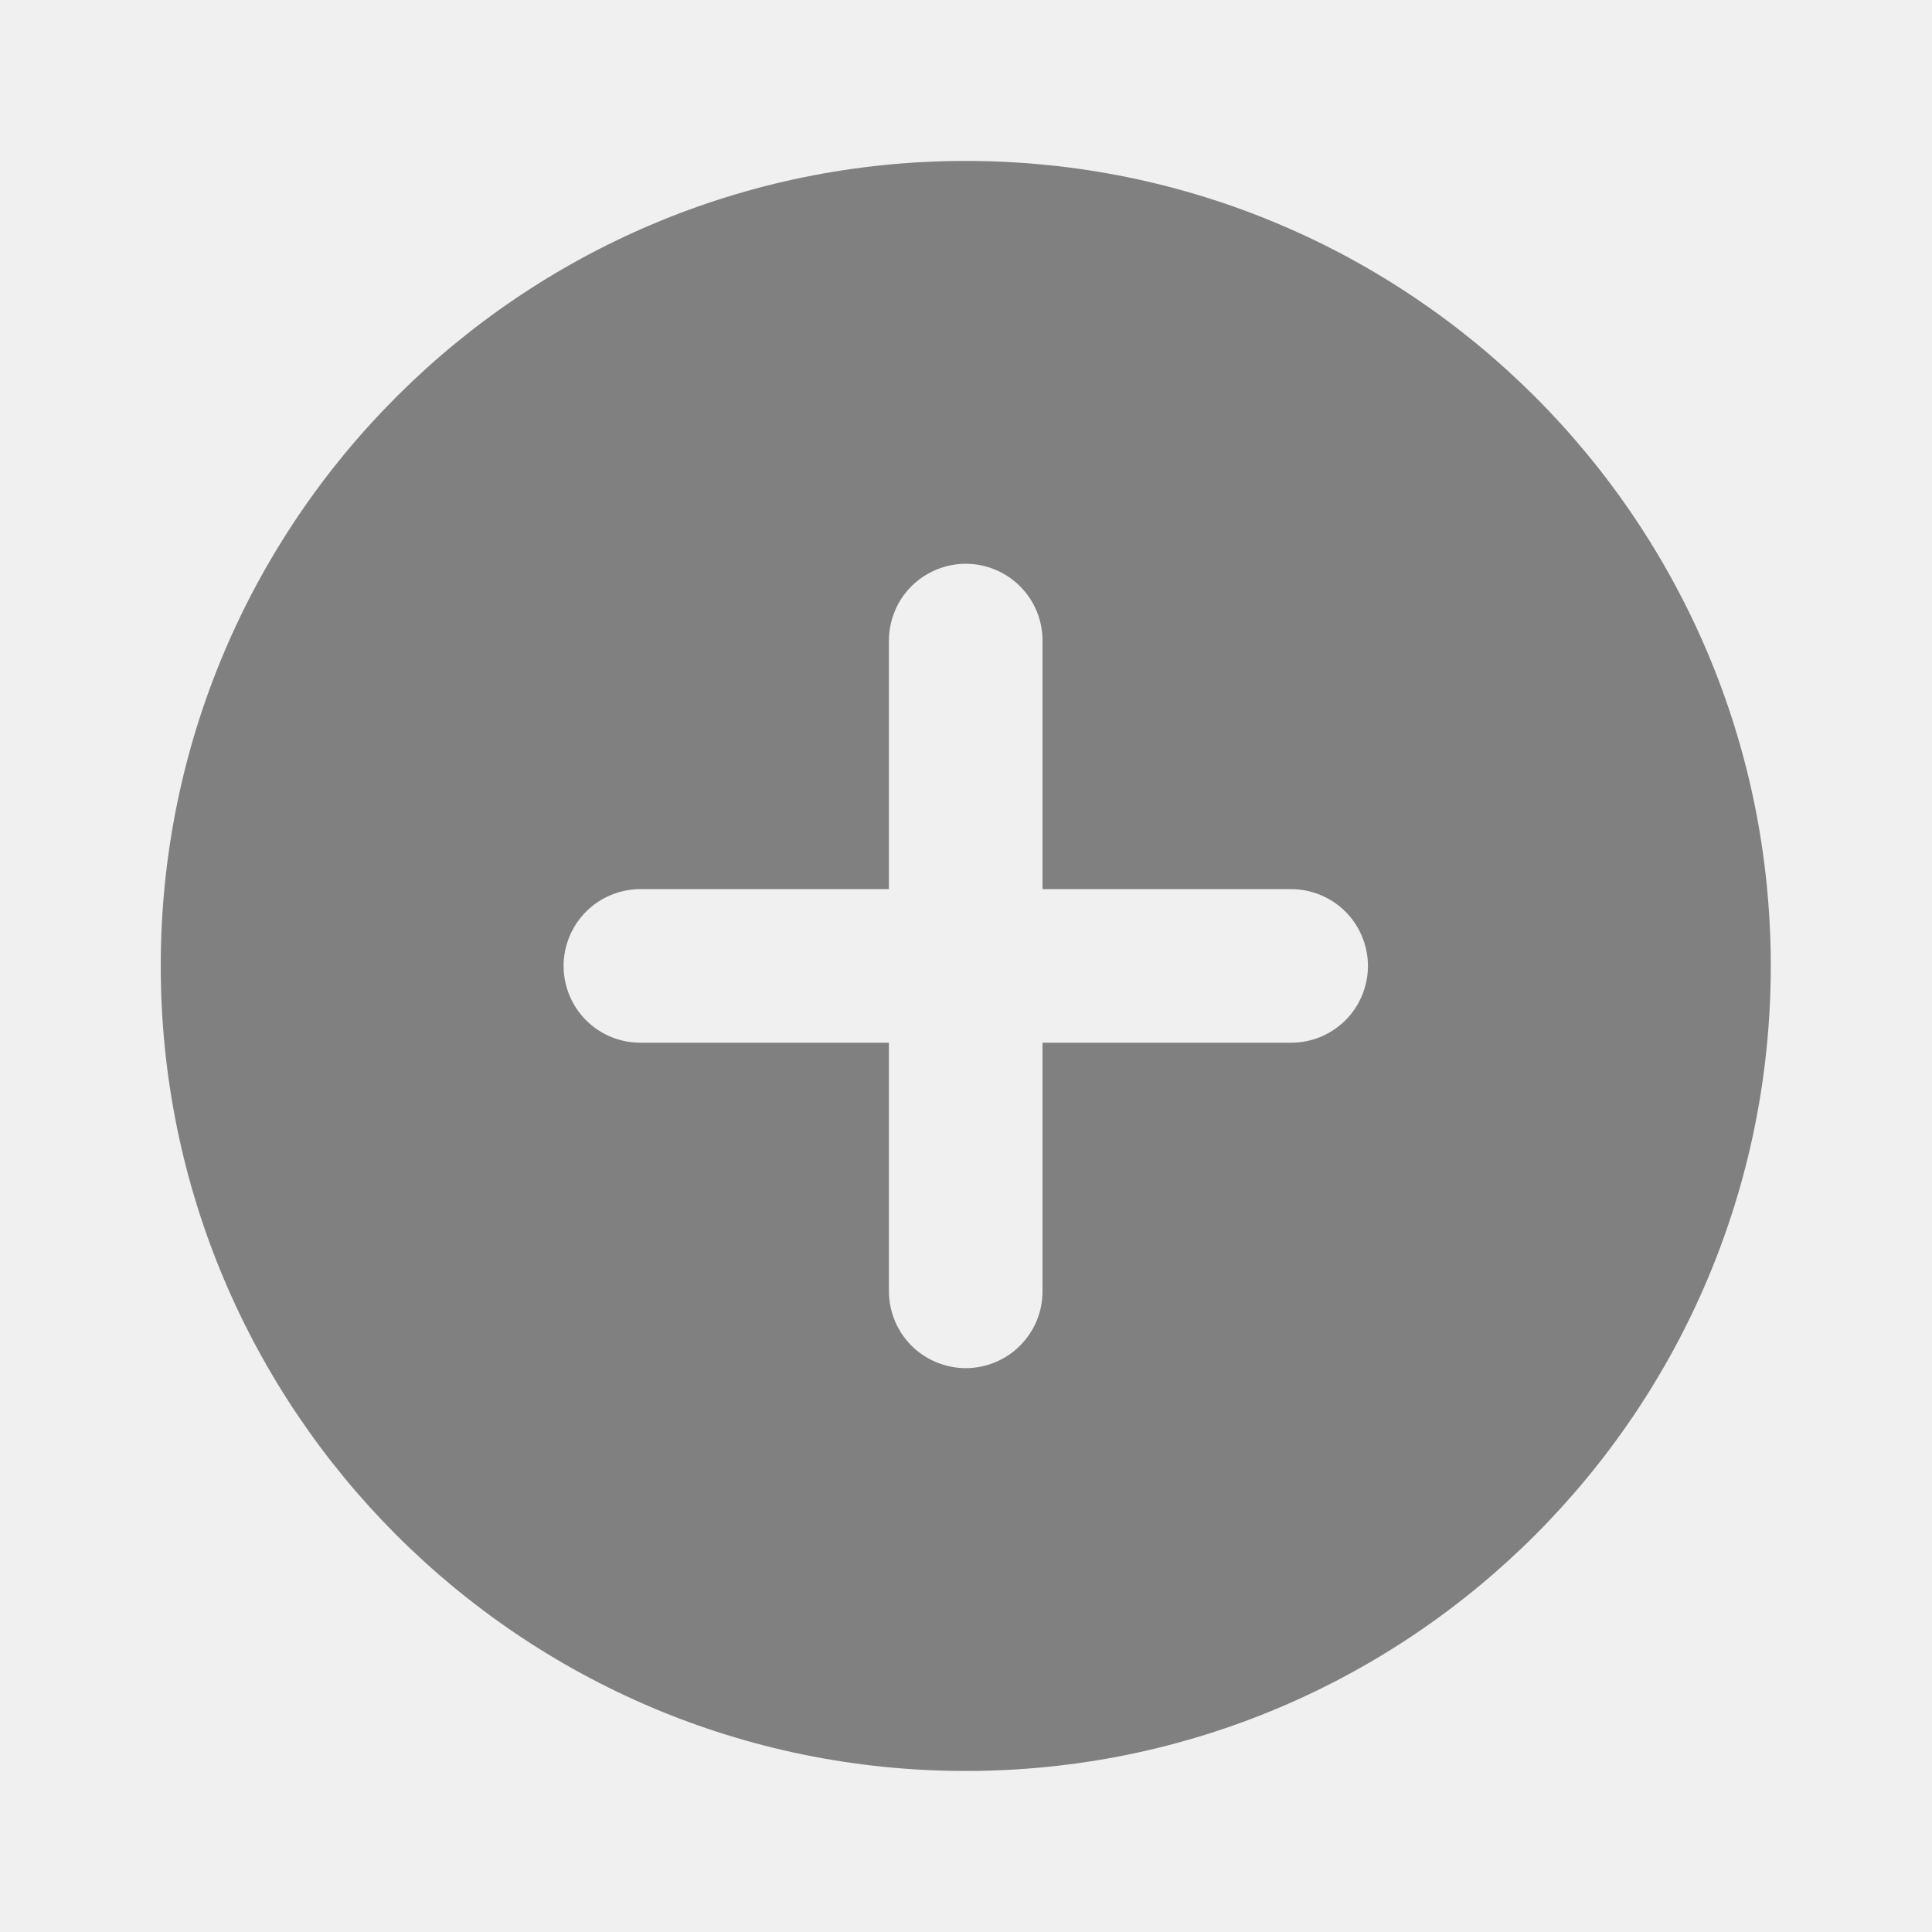
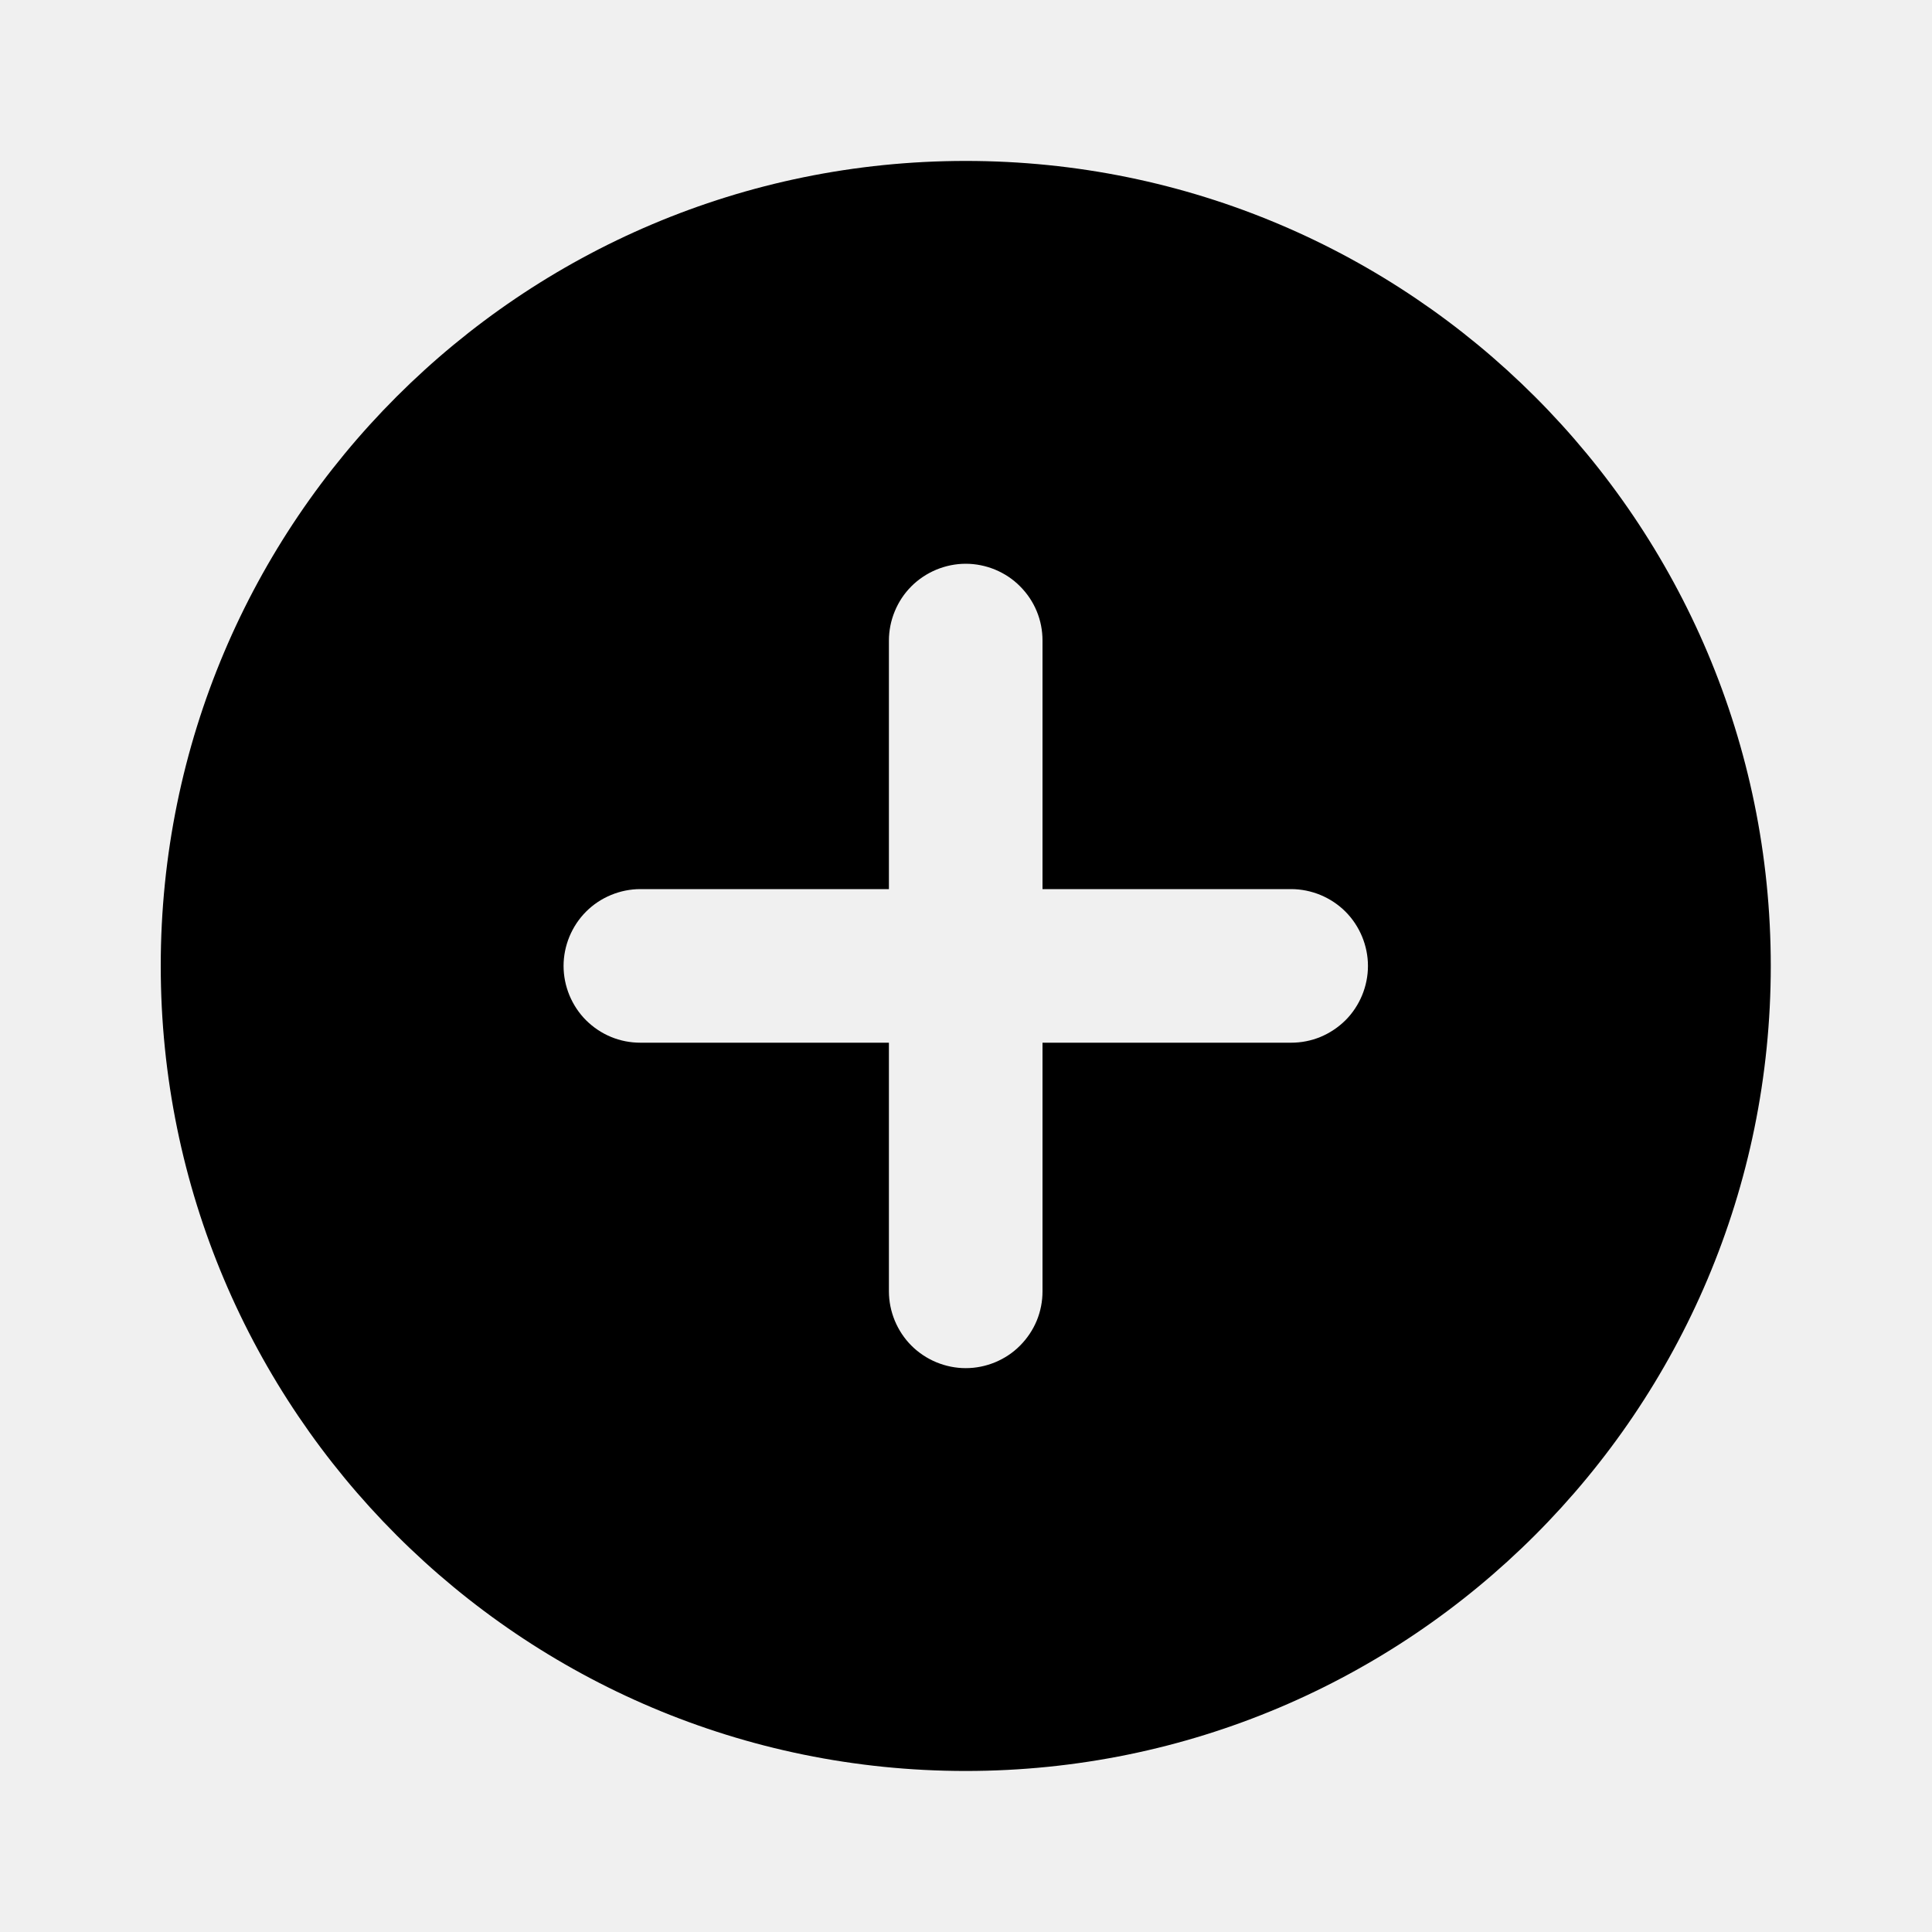
<svg xmlns="http://www.w3.org/2000/svg" width="20" height="20" viewBox="0 0 20 20" fill="none">
  <rect width="20" height="20" fill="white" fill-opacity="0.01" />
-   <path fill-rule="evenodd" clip-rule="evenodd" d="M18.331 9.999C18.331 14.602 14.6 18.333 9.997 18.333C5.395 18.333 1.664 14.602 1.664 9.999C1.664 5.397 5.395 1.666 9.997 1.666C14.6 1.666 18.331 5.397 18.331 9.999ZM9.202 9.204V6.631C9.202 6.527 9.223 6.423 9.263 6.327C9.303 6.23 9.361 6.143 9.435 6.069C9.509 5.995 9.597 5.937 9.693 5.897C9.79 5.857 9.893 5.836 9.997 5.836C10.102 5.836 10.205 5.857 10.302 5.897C10.398 5.937 10.486 5.995 10.559 6.069C10.633 6.143 10.692 6.23 10.732 6.327C10.772 6.423 10.792 6.527 10.792 6.631V9.204H13.366C13.47 9.204 13.573 9.225 13.67 9.265C13.766 9.305 13.854 9.363 13.928 9.437C14.002 9.511 14.06 9.599 14.1 9.695C14.14 9.792 14.161 9.895 14.161 9.999C14.161 10.104 14.14 10.207 14.1 10.304C14.06 10.4 14.002 10.488 13.928 10.562C13.854 10.635 13.766 10.694 13.67 10.734C13.573 10.774 13.47 10.794 13.366 10.794H10.792V13.368C10.792 13.472 10.772 13.575 10.732 13.672C10.692 13.768 10.633 13.856 10.559 13.93C10.486 14.004 10.398 14.062 10.302 14.102C10.205 14.142 10.102 14.163 9.997 14.163C9.893 14.163 9.79 14.142 9.693 14.102C9.597 14.062 9.509 14.004 9.435 13.93C9.361 13.856 9.303 13.768 9.263 13.672C9.223 13.575 9.202 13.472 9.202 13.368V10.794H6.629C6.525 10.794 6.421 10.774 6.325 10.734C6.228 10.694 6.141 10.635 6.067 10.562C5.993 10.488 5.935 10.4 5.895 10.304C5.855 10.207 5.834 10.104 5.834 9.999C5.834 9.895 5.855 9.792 5.895 9.695C5.935 9.599 5.993 9.511 6.067 9.437C6.141 9.363 6.228 9.305 6.325 9.265C6.421 9.225 6.525 9.204 6.629 9.204H9.202Z" fill="#808080" />
+   <path fill-rule="evenodd" clip-rule="evenodd" d="M18.331 9.999C18.331 14.602 14.6 18.333 9.997 18.333C5.395 18.333 1.664 14.602 1.664 9.999C1.664 5.397 5.395 1.666 9.997 1.666C14.6 1.666 18.331 5.397 18.331 9.999ZM9.202 9.204V6.631C9.202 6.527 9.223 6.423 9.263 6.327C9.303 6.23 9.361 6.143 9.435 6.069C9.509 5.995 9.597 5.937 9.693 5.897C9.79 5.857 9.893 5.836 9.997 5.836C10.102 5.836 10.205 5.857 10.302 5.897C10.398 5.937 10.486 5.995 10.559 6.069C10.633 6.143 10.692 6.23 10.732 6.327C10.772 6.423 10.792 6.527 10.792 6.631V9.204H13.366C13.47 9.204 13.573 9.225 13.67 9.265C13.766 9.305 13.854 9.363 13.928 9.437C14.002 9.511 14.06 9.599 14.1 9.695C14.14 9.792 14.161 9.895 14.161 9.999C14.161 10.104 14.14 10.207 14.1 10.304C14.06 10.4 14.002 10.488 13.928 10.562C13.854 10.635 13.766 10.694 13.67 10.734C13.573 10.774 13.47 10.794 13.366 10.794H10.792V13.368C10.792 13.472 10.772 13.575 10.732 13.672C10.692 13.768 10.633 13.856 10.559 13.93C10.486 14.004 10.398 14.062 10.302 14.102C10.205 14.142 10.102 14.163 9.997 14.163C9.893 14.163 9.79 14.142 9.693 14.102C9.597 14.062 9.509 14.004 9.435 13.93C9.361 13.856 9.303 13.768 9.263 13.672C9.223 13.575 9.202 13.472 9.202 13.368V10.794H6.629C6.525 10.794 6.421 10.774 6.325 10.734C6.228 10.694 6.141 10.635 6.067 10.562C5.993 10.488 5.935 10.4 5.895 10.304C5.855 10.207 5.834 10.104 5.834 9.999C5.834 9.895 5.855 9.792 5.895 9.695C5.935 9.599 5.993 9.511 6.067 9.437C6.141 9.363 6.228 9.305 6.325 9.265C6.421 9.225 6.525 9.204 6.629 9.204H9.202Z" fill="black" />
</svg>
